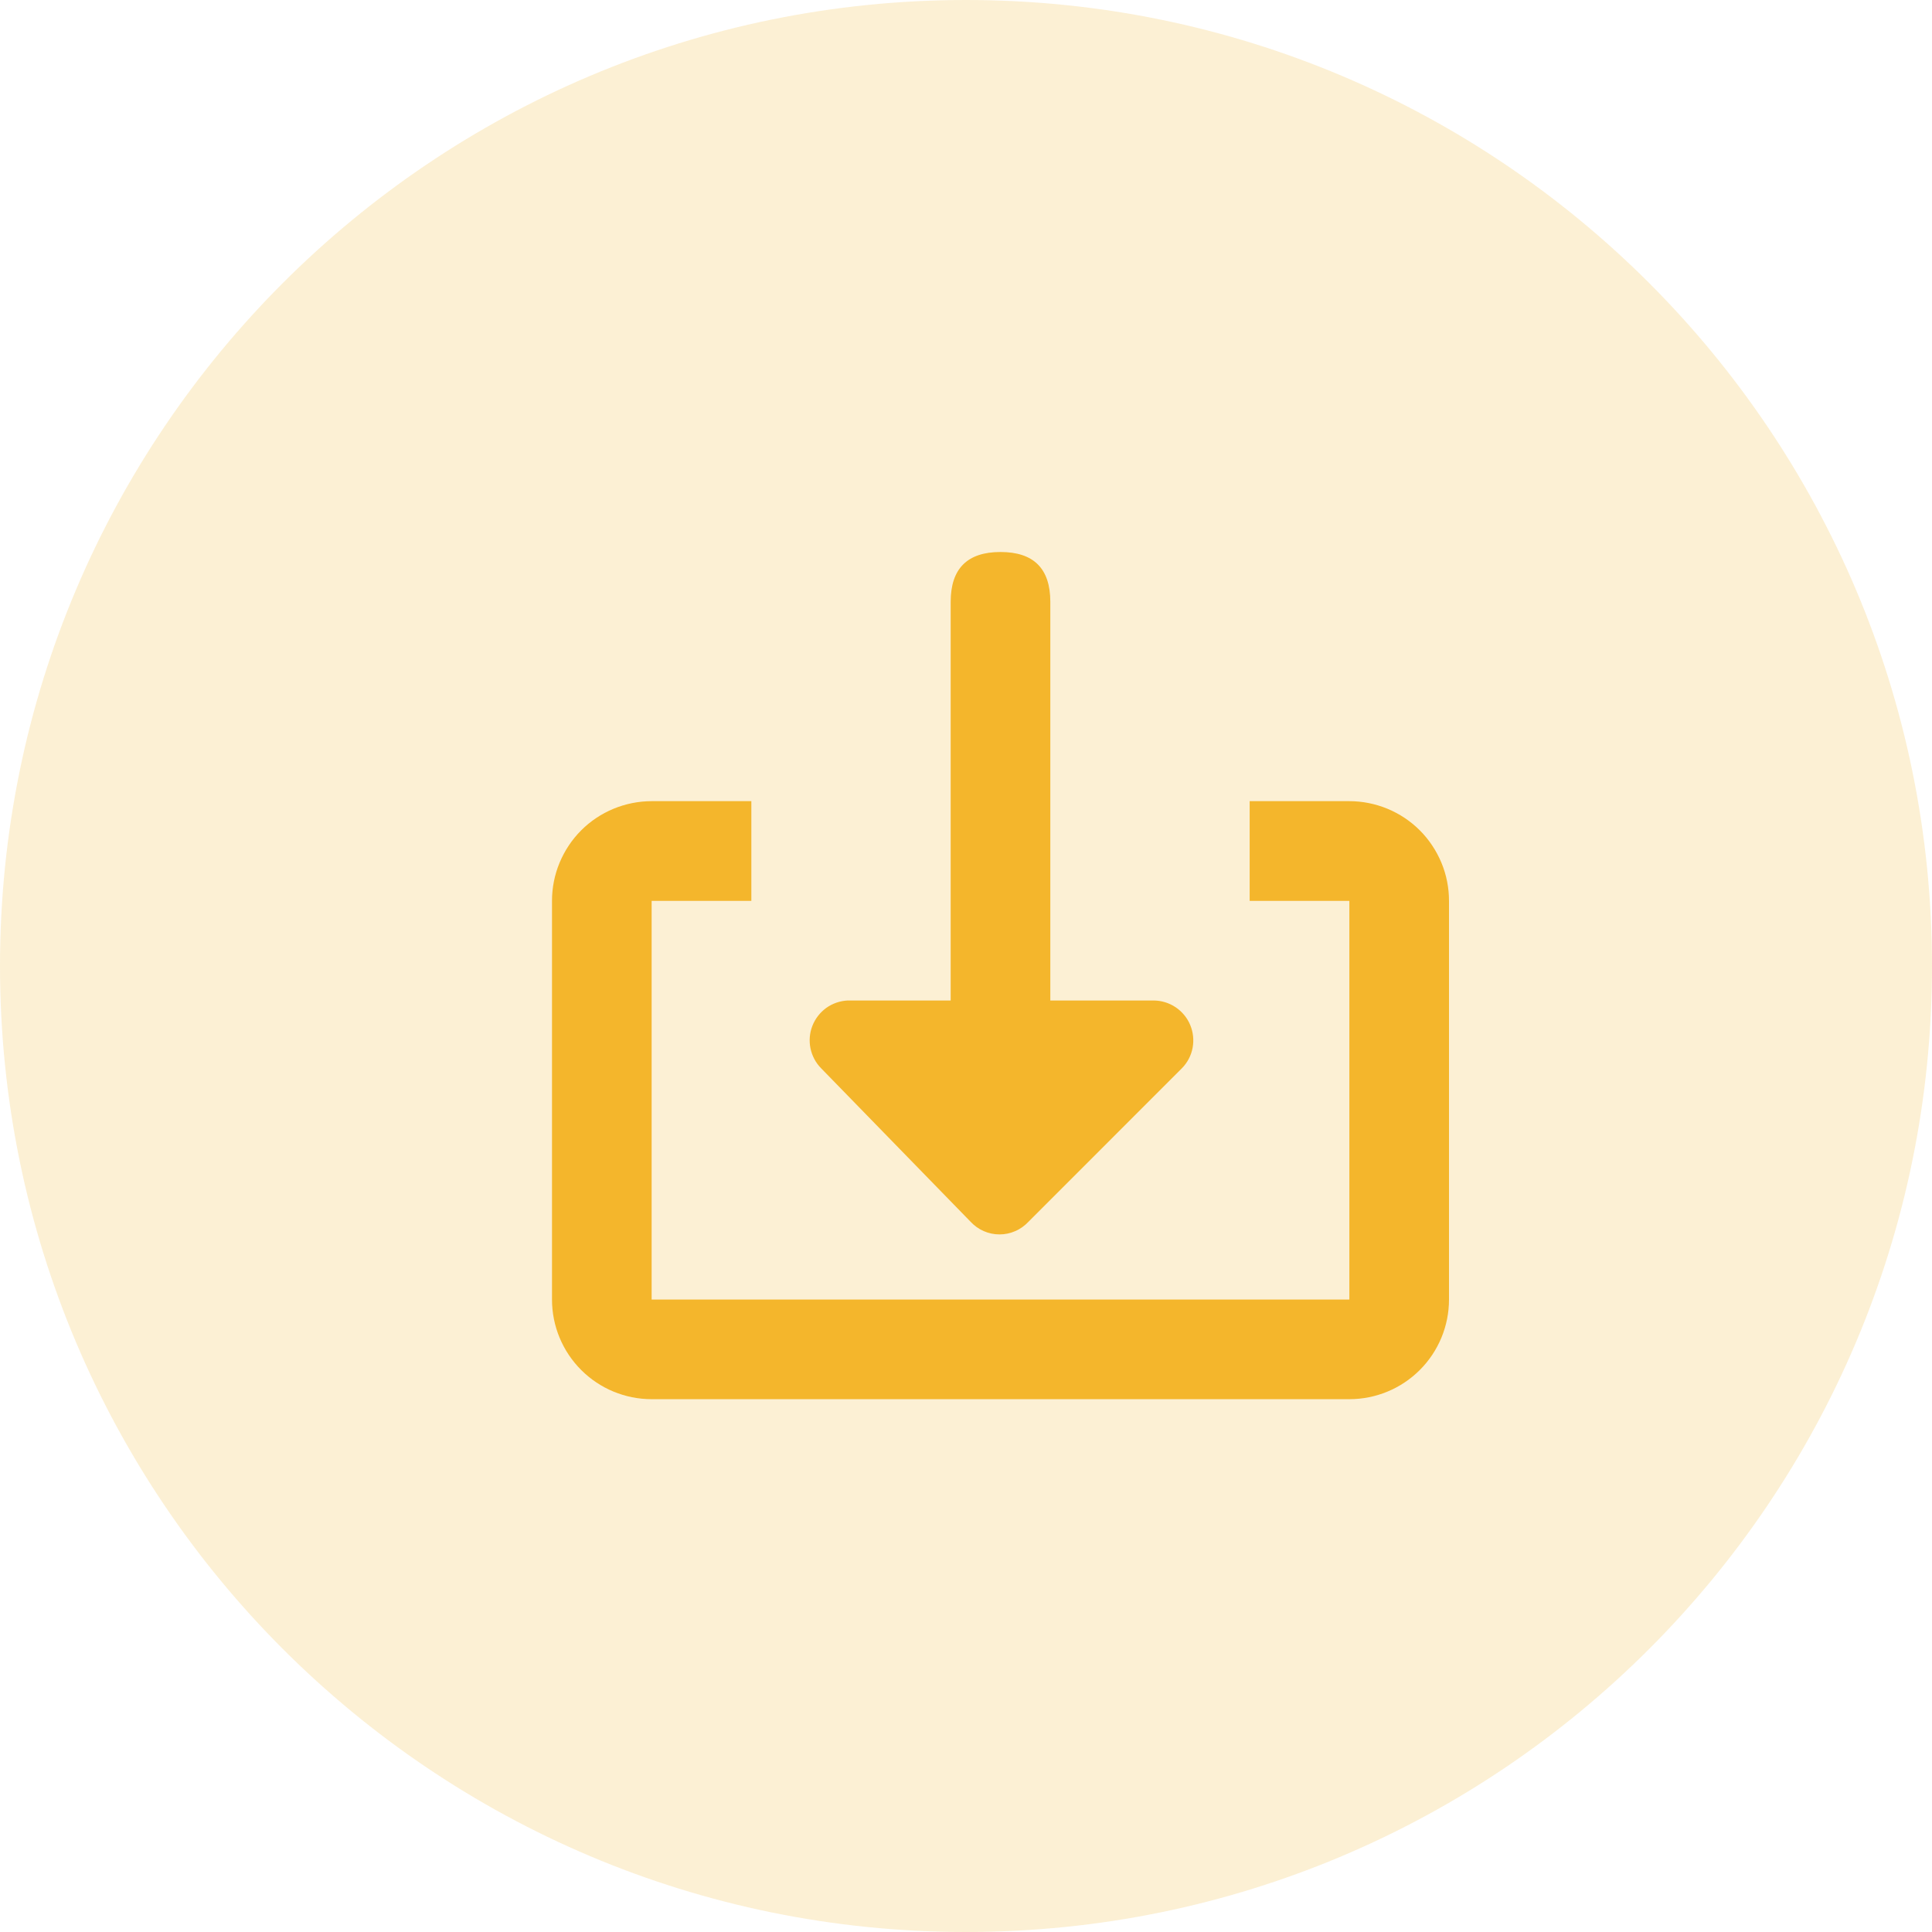
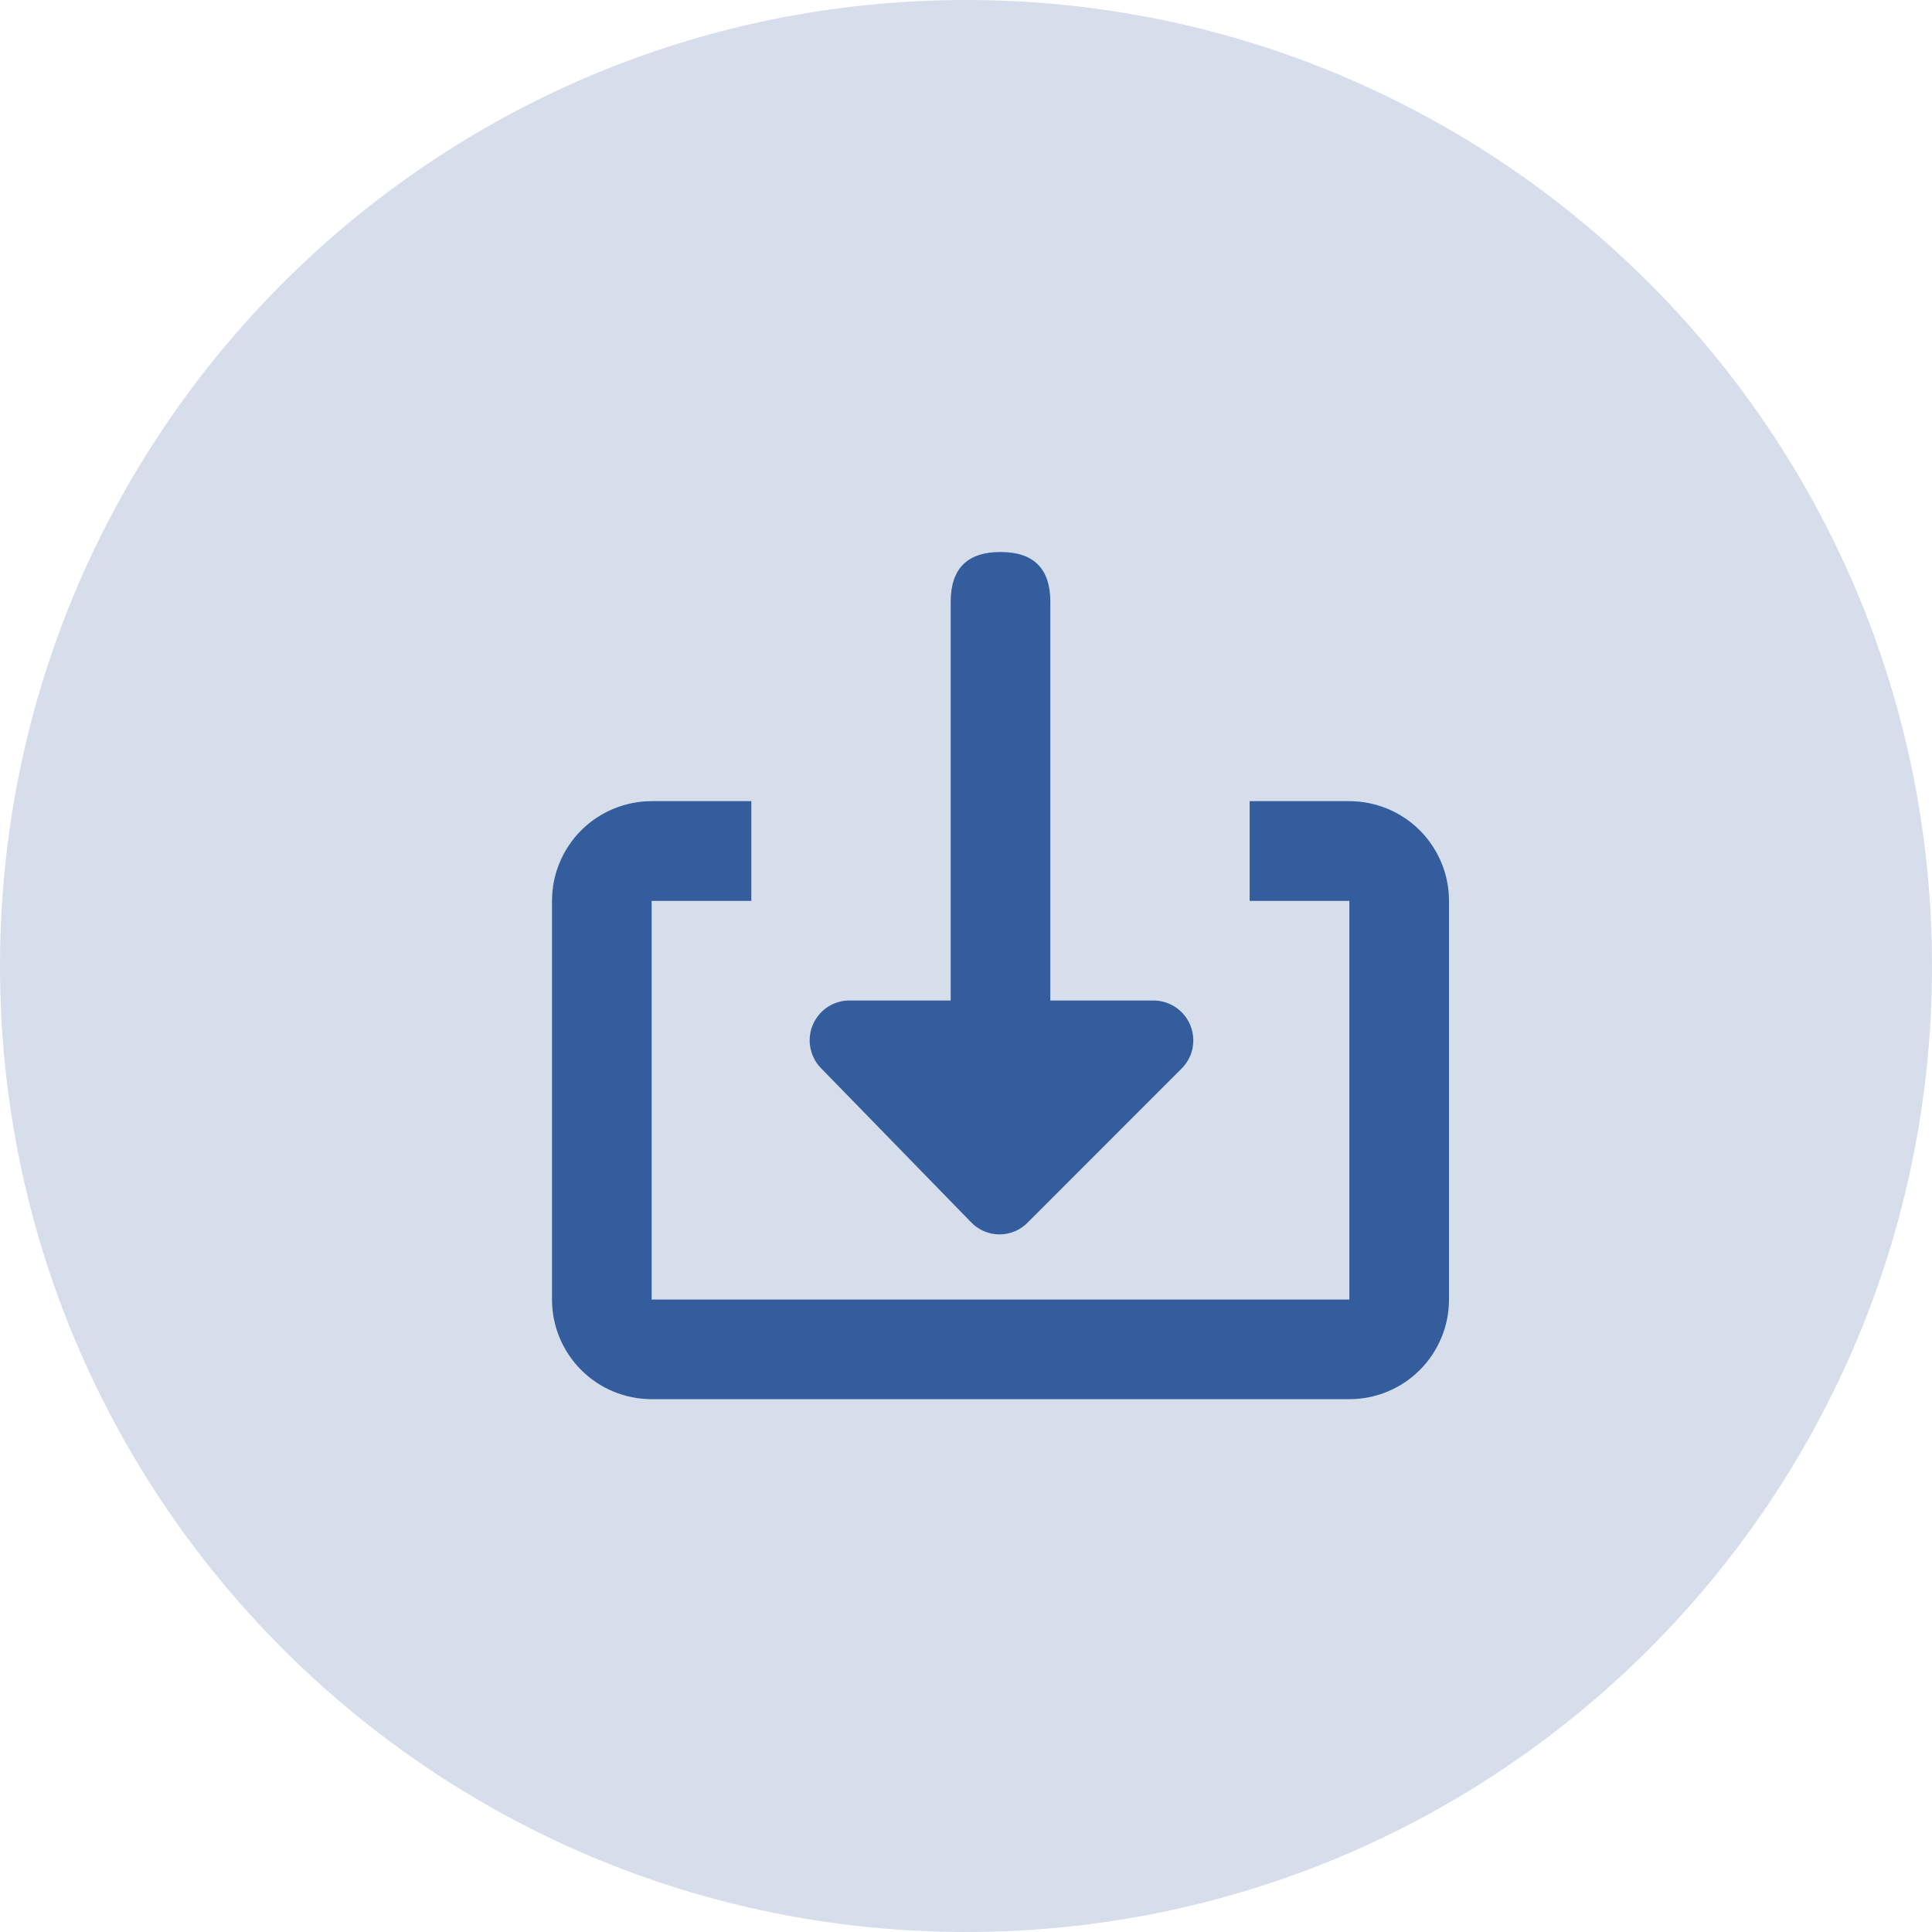
<svg xmlns="http://www.w3.org/2000/svg" width="28" height="28" viewBox="0 0 28 28" fill="none">
-   <rect width="28" height="28" rx="14" fill="#F4B62C" fill-opacity="0.2" />
-   <path d="M14.5 8C14.982 8 15.222 8.241 15.222 8.722V15.944C15.222 16.426 14.982 16.667 14.5 16.667C14.019 16.667 13.778 16.426 13.778 15.944V8.722C13.778 8.241 14.019 8 14.5 8Z" fill="#F4B62C" />
-   <path d="M14.905 17.707L17.129 15.482C17.209 15.401 17.263 15.298 17.284 15.187C17.305 15.075 17.293 14.959 17.249 14.854C17.206 14.75 17.131 14.66 17.037 14.597C16.942 14.534 16.831 14.5 16.718 14.5H12.283C12.172 14.506 12.065 14.543 11.974 14.608C11.884 14.674 11.814 14.764 11.774 14.867C11.733 14.971 11.724 15.084 11.746 15.193C11.769 15.303 11.822 15.403 11.9 15.482L14.067 17.707C14.12 17.764 14.185 17.811 14.257 17.842C14.329 17.874 14.407 17.89 14.486 17.89C14.565 17.89 14.642 17.874 14.714 17.842C14.787 17.811 14.851 17.764 14.905 17.707Z" fill="#F4B62C" />
-   <path d="M19.556 11.611H18.111V13.056H19.556V18.834H9.444V13.056H10.889V11.611H9.444C9.255 11.611 9.067 11.649 8.892 11.721C8.716 11.794 8.557 11.9 8.423 12.034C8.289 12.168 8.183 12.328 8.11 12.503C8.037 12.678 8 12.866 8 13.056V18.834C8 19.217 8.152 19.584 8.423 19.855C8.694 20.126 9.061 20.278 9.444 20.278H19.556C19.939 20.278 20.306 20.126 20.577 19.855C20.848 19.584 21 19.217 21 18.834V13.056C21 12.866 20.963 12.678 20.89 12.503C20.817 12.328 20.711 12.168 20.577 12.034C20.443 11.9 20.284 11.794 20.108 11.721C19.933 11.649 19.745 11.611 19.556 11.611Z" fill="#F4B62C" />
+   <rect width="28" height="28" rx="14" fill="#345D9D" fill-opacity="0.2" />
+   <path d="M14.5 8C14.982 8 15.222 8.241 15.222 8.722V15.944C15.222 16.426 14.982 16.667 14.5 16.667C14.019 16.667 13.778 16.426 13.778 15.944V8.722C13.778 8.241 14.019 8 14.5 8Z" fill="#345D9D" />
+   <path d="M14.905 17.707L17.129 15.482C17.209 15.401 17.263 15.298 17.284 15.187C17.305 15.075 17.293 14.959 17.249 14.854C17.206 14.75 17.131 14.66 17.037 14.597C16.942 14.534 16.831 14.5 16.718 14.5H12.283C12.172 14.506 12.065 14.543 11.974 14.608C11.884 14.674 11.814 14.764 11.774 14.867C11.733 14.971 11.724 15.084 11.746 15.193C11.769 15.303 11.822 15.403 11.9 15.482L14.067 17.707C14.12 17.764 14.185 17.811 14.257 17.842C14.329 17.874 14.407 17.89 14.486 17.89C14.565 17.89 14.642 17.874 14.714 17.842C14.787 17.811 14.851 17.764 14.905 17.707Z" fill="#345D9D" />
+   <path d="M19.556 11.611H18.111V13.056H19.556V18.834H9.444V13.056H10.889V11.611H9.444C9.255 11.611 9.067 11.649 8.892 11.721C8.716 11.794 8.557 11.9 8.423 12.034C8.289 12.168 8.183 12.328 8.11 12.503C8.037 12.678 8 12.866 8 13.056V18.834C8 19.217 8.152 19.584 8.423 19.855C8.694 20.126 9.061 20.278 9.444 20.278H19.556C19.939 20.278 20.306 20.126 20.577 19.855C20.848 19.584 21 19.217 21 18.834V13.056C21 12.866 20.963 12.678 20.89 12.503C20.817 12.328 20.711 12.168 20.577 12.034C20.443 11.9 20.284 11.794 20.108 11.721C19.933 11.649 19.745 11.611 19.556 11.611Z" fill="#345D9D" />
</svg>
